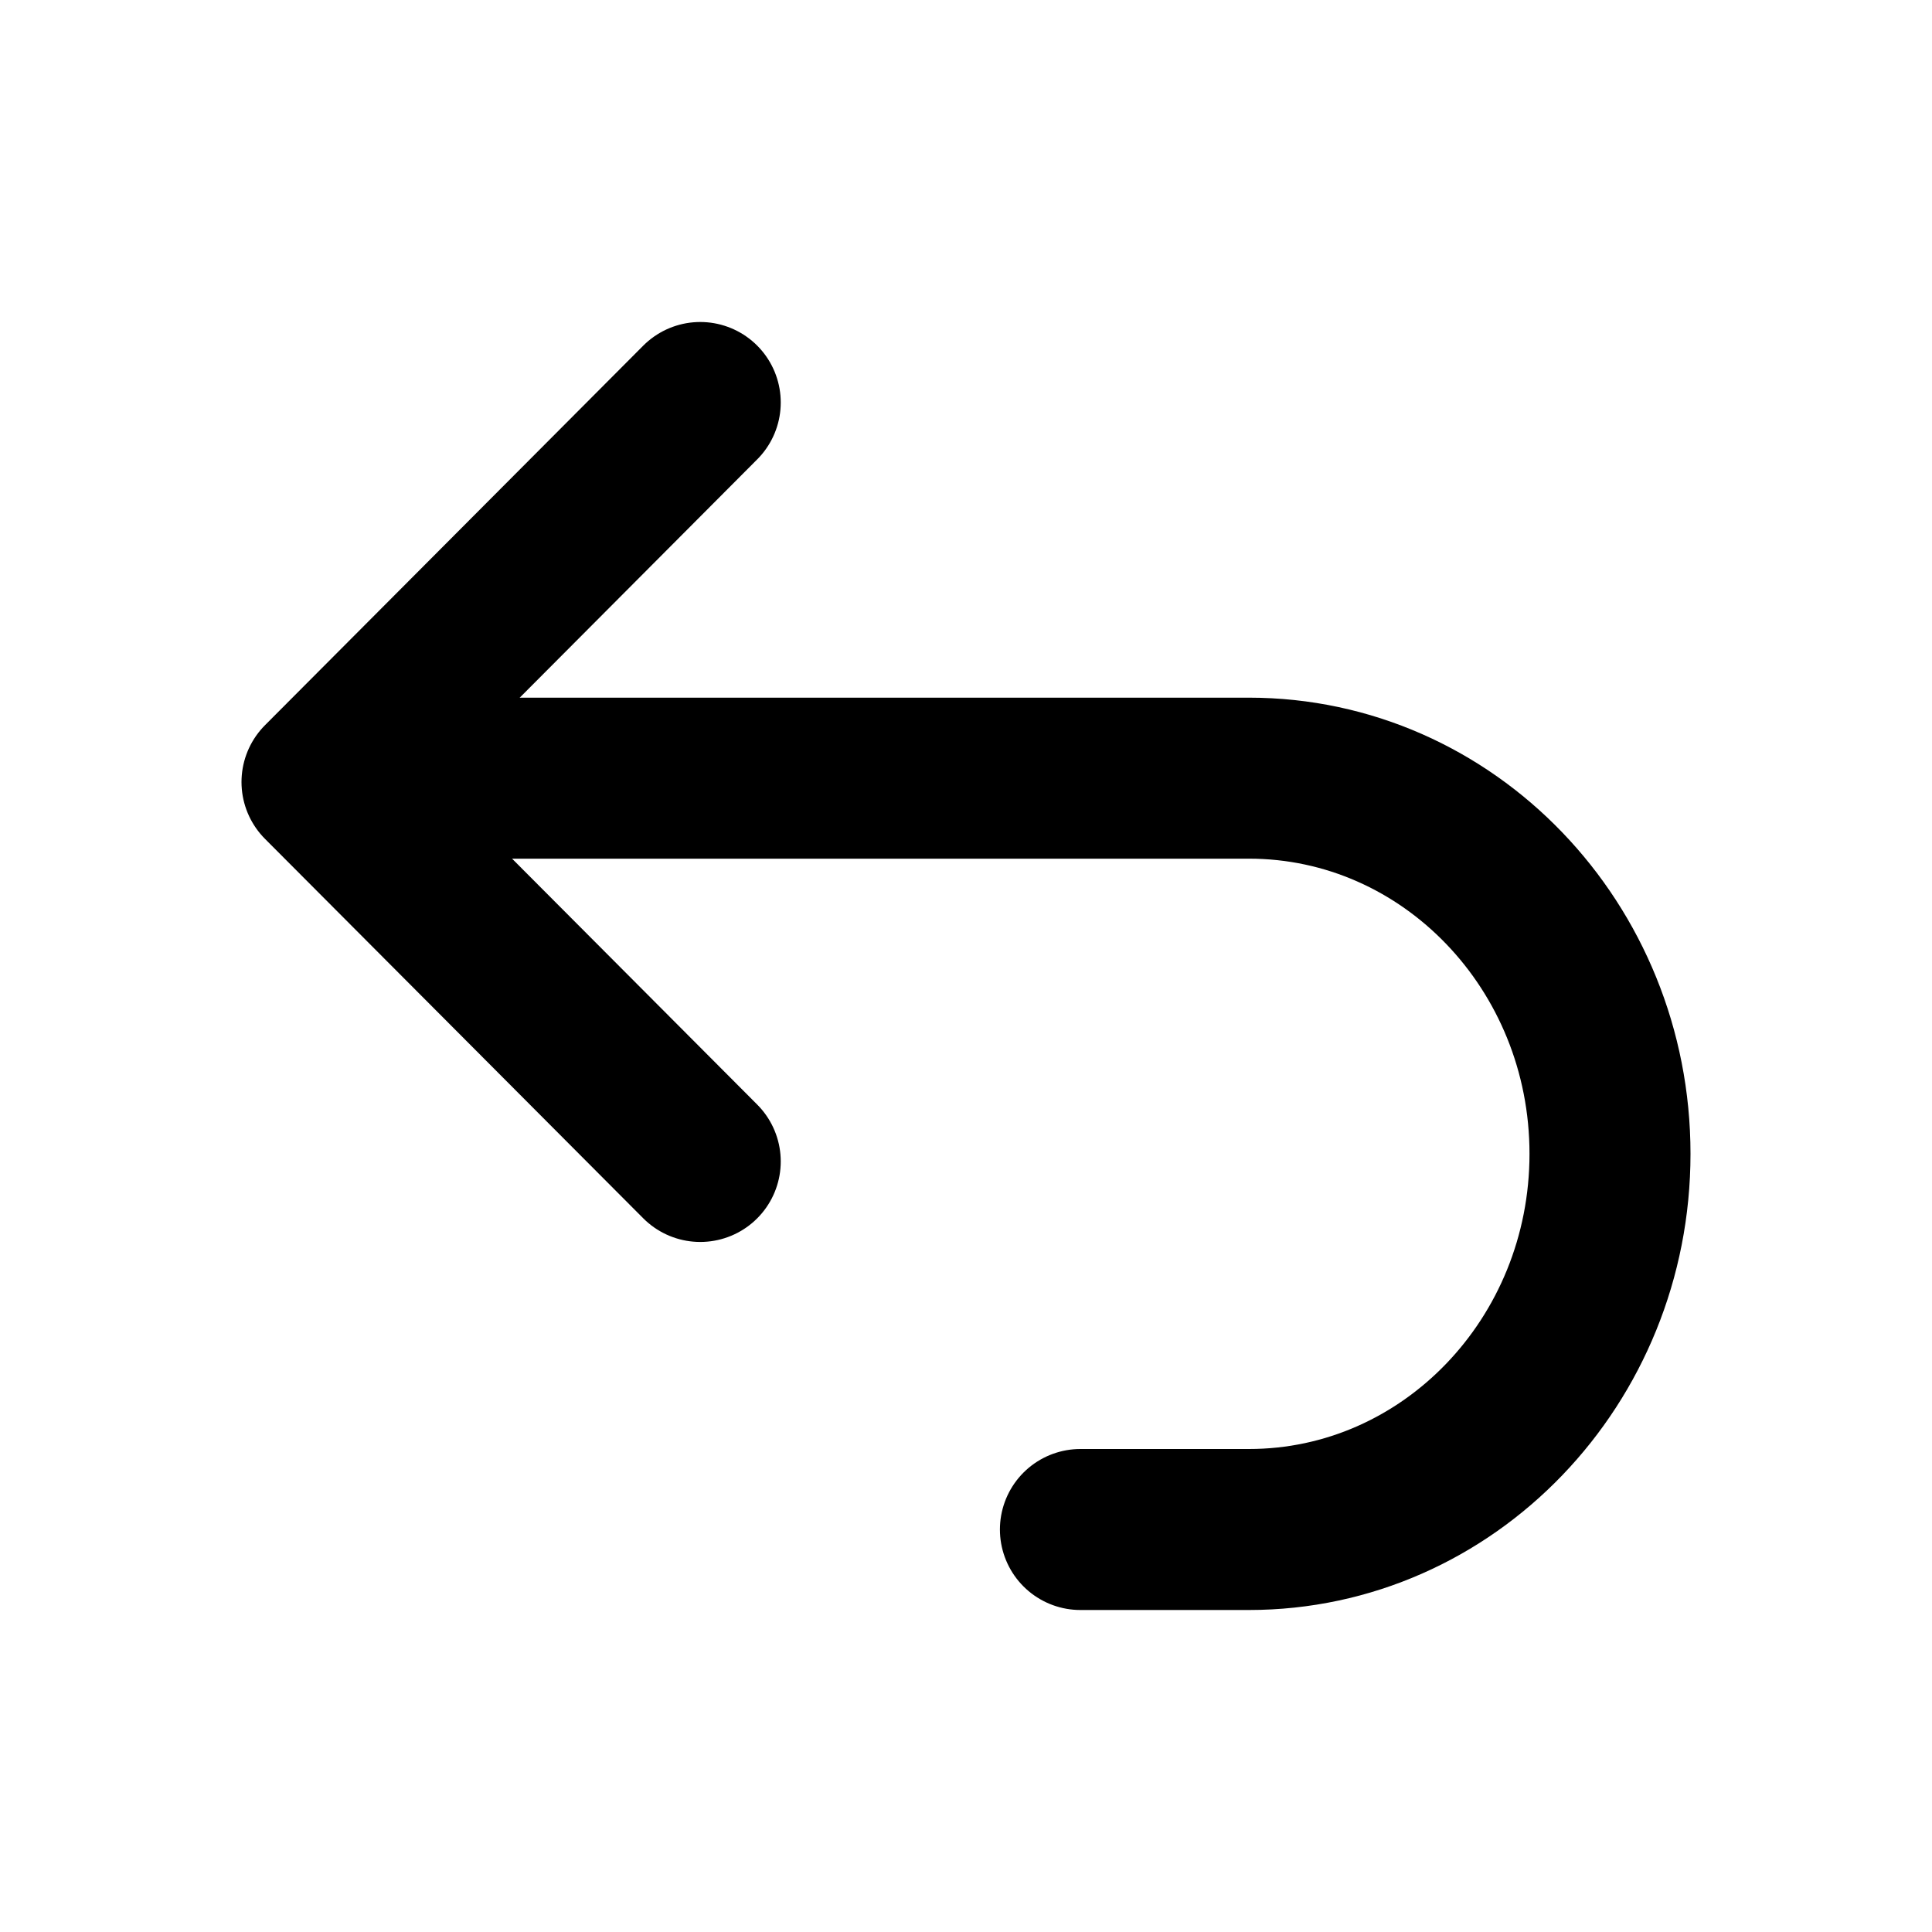
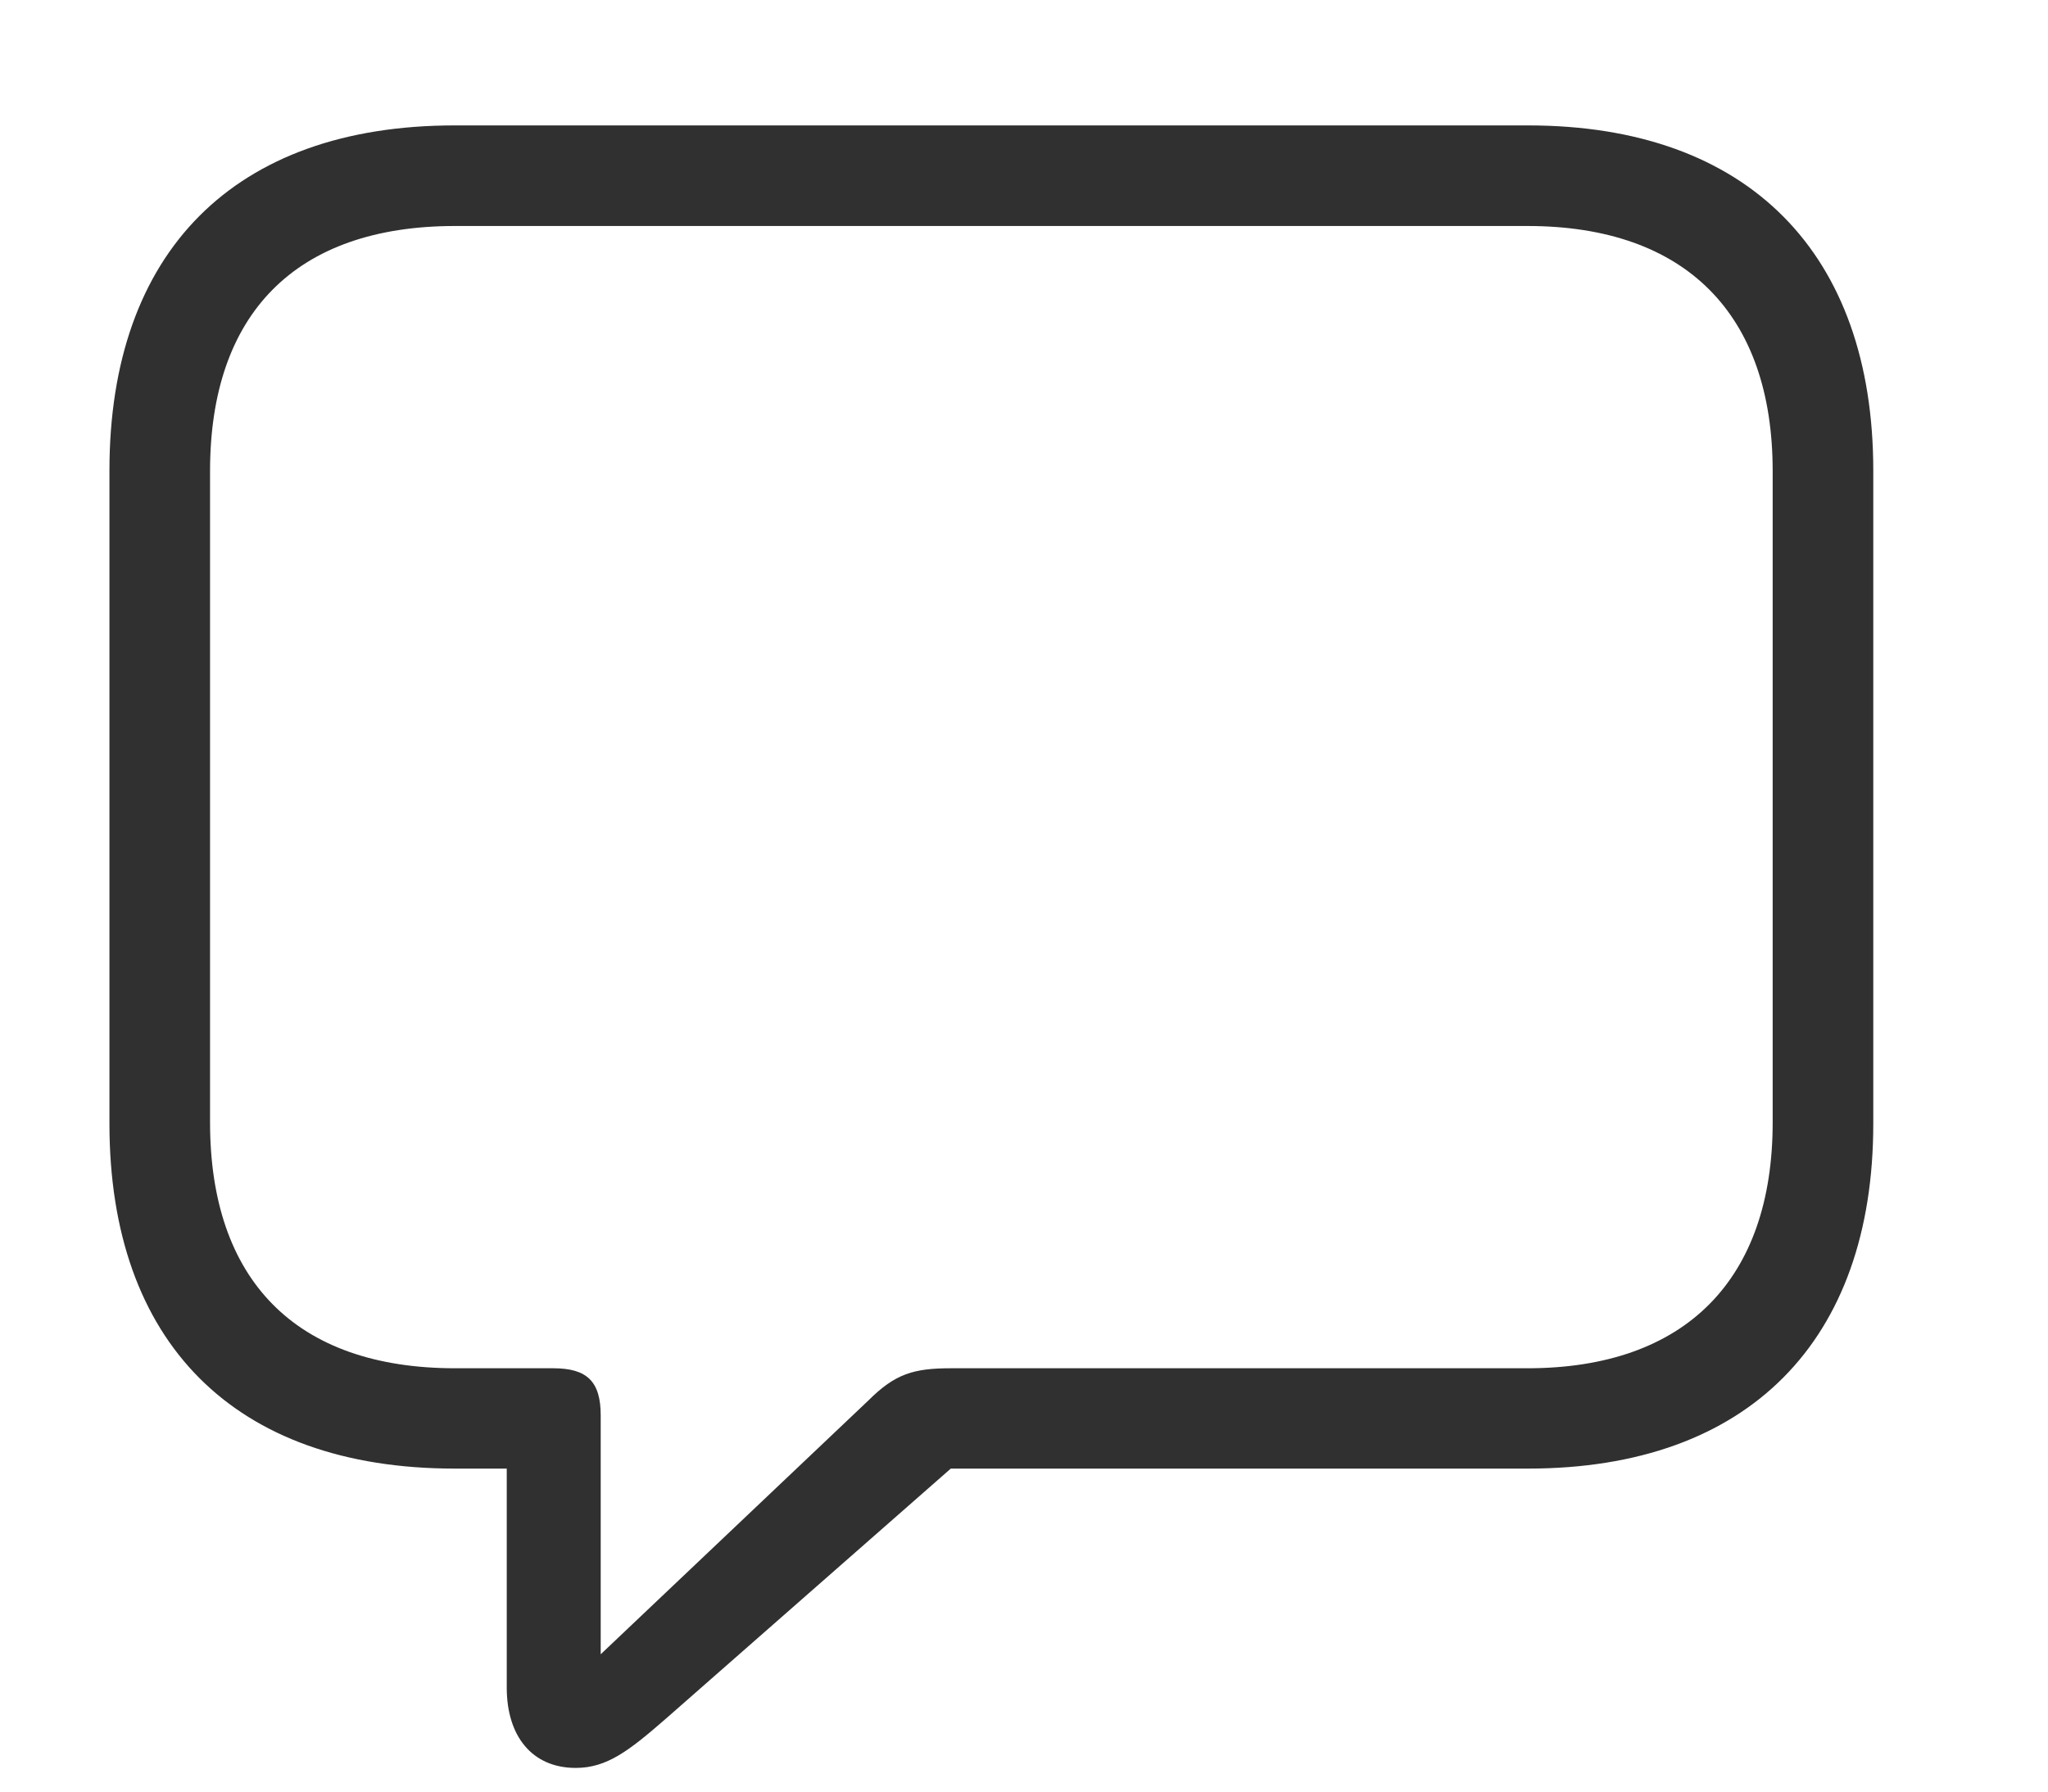
- <svg xmlns="http://www.w3.org/2000/svg" width="18" height="18" viewBox="0 0 18 18" fill="none">
-   <path d="M10.066 14.25H11.636C13.494 14.25 15 12.683 15 10.75C15 8.817 13.494 7.25 11.636 7.25H4.534" stroke="currentColor" stroke-width="1.5" stroke-linecap="round" />
-   <path d="M6.524 3.75L3 7.286L6.524 10.821" stroke="currentColor" stroke-width="1.5" stroke-linecap="round" stroke-linejoin="round" />
+ <svg xmlns="http://www.w3.org/2000/svg" width="16" height="14" viewBox="0 0 16 14" fill="none">
+   <g id="Group">
+     <path id="Vector" d="M4.498 13.815C4.74 13.815 4.912 13.683 5.199 13.433L7.428 11.476H11.938C13.661 11.476 14.635 10.476 14.635 8.781V3.677C14.635 1.981 13.661 0.98 11.938 0.98H3.552C1.828 0.98 0.855 1.97 0.855 3.677V8.781C0.855 10.486 1.828 11.476 3.552 11.476H3.959V13.188C3.959 13.568 4.158 13.815 4.498 13.815ZM4.693 12.927V11.06C4.693 10.796 4.587 10.692 4.323 10.692H3.556C2.303 10.692 1.641 9.995 1.641 8.771V3.681C1.641 2.457 2.303 1.766 3.556 1.766H11.933C13.171 1.766 13.849 2.457 13.849 3.681V8.771C13.849 9.995 13.171 10.692 11.933 10.692H7.428C7.139 10.692 6.993 10.735 6.785 10.943L4.693 12.927Z" fill="#303030" />
+   </g>
</svg>
